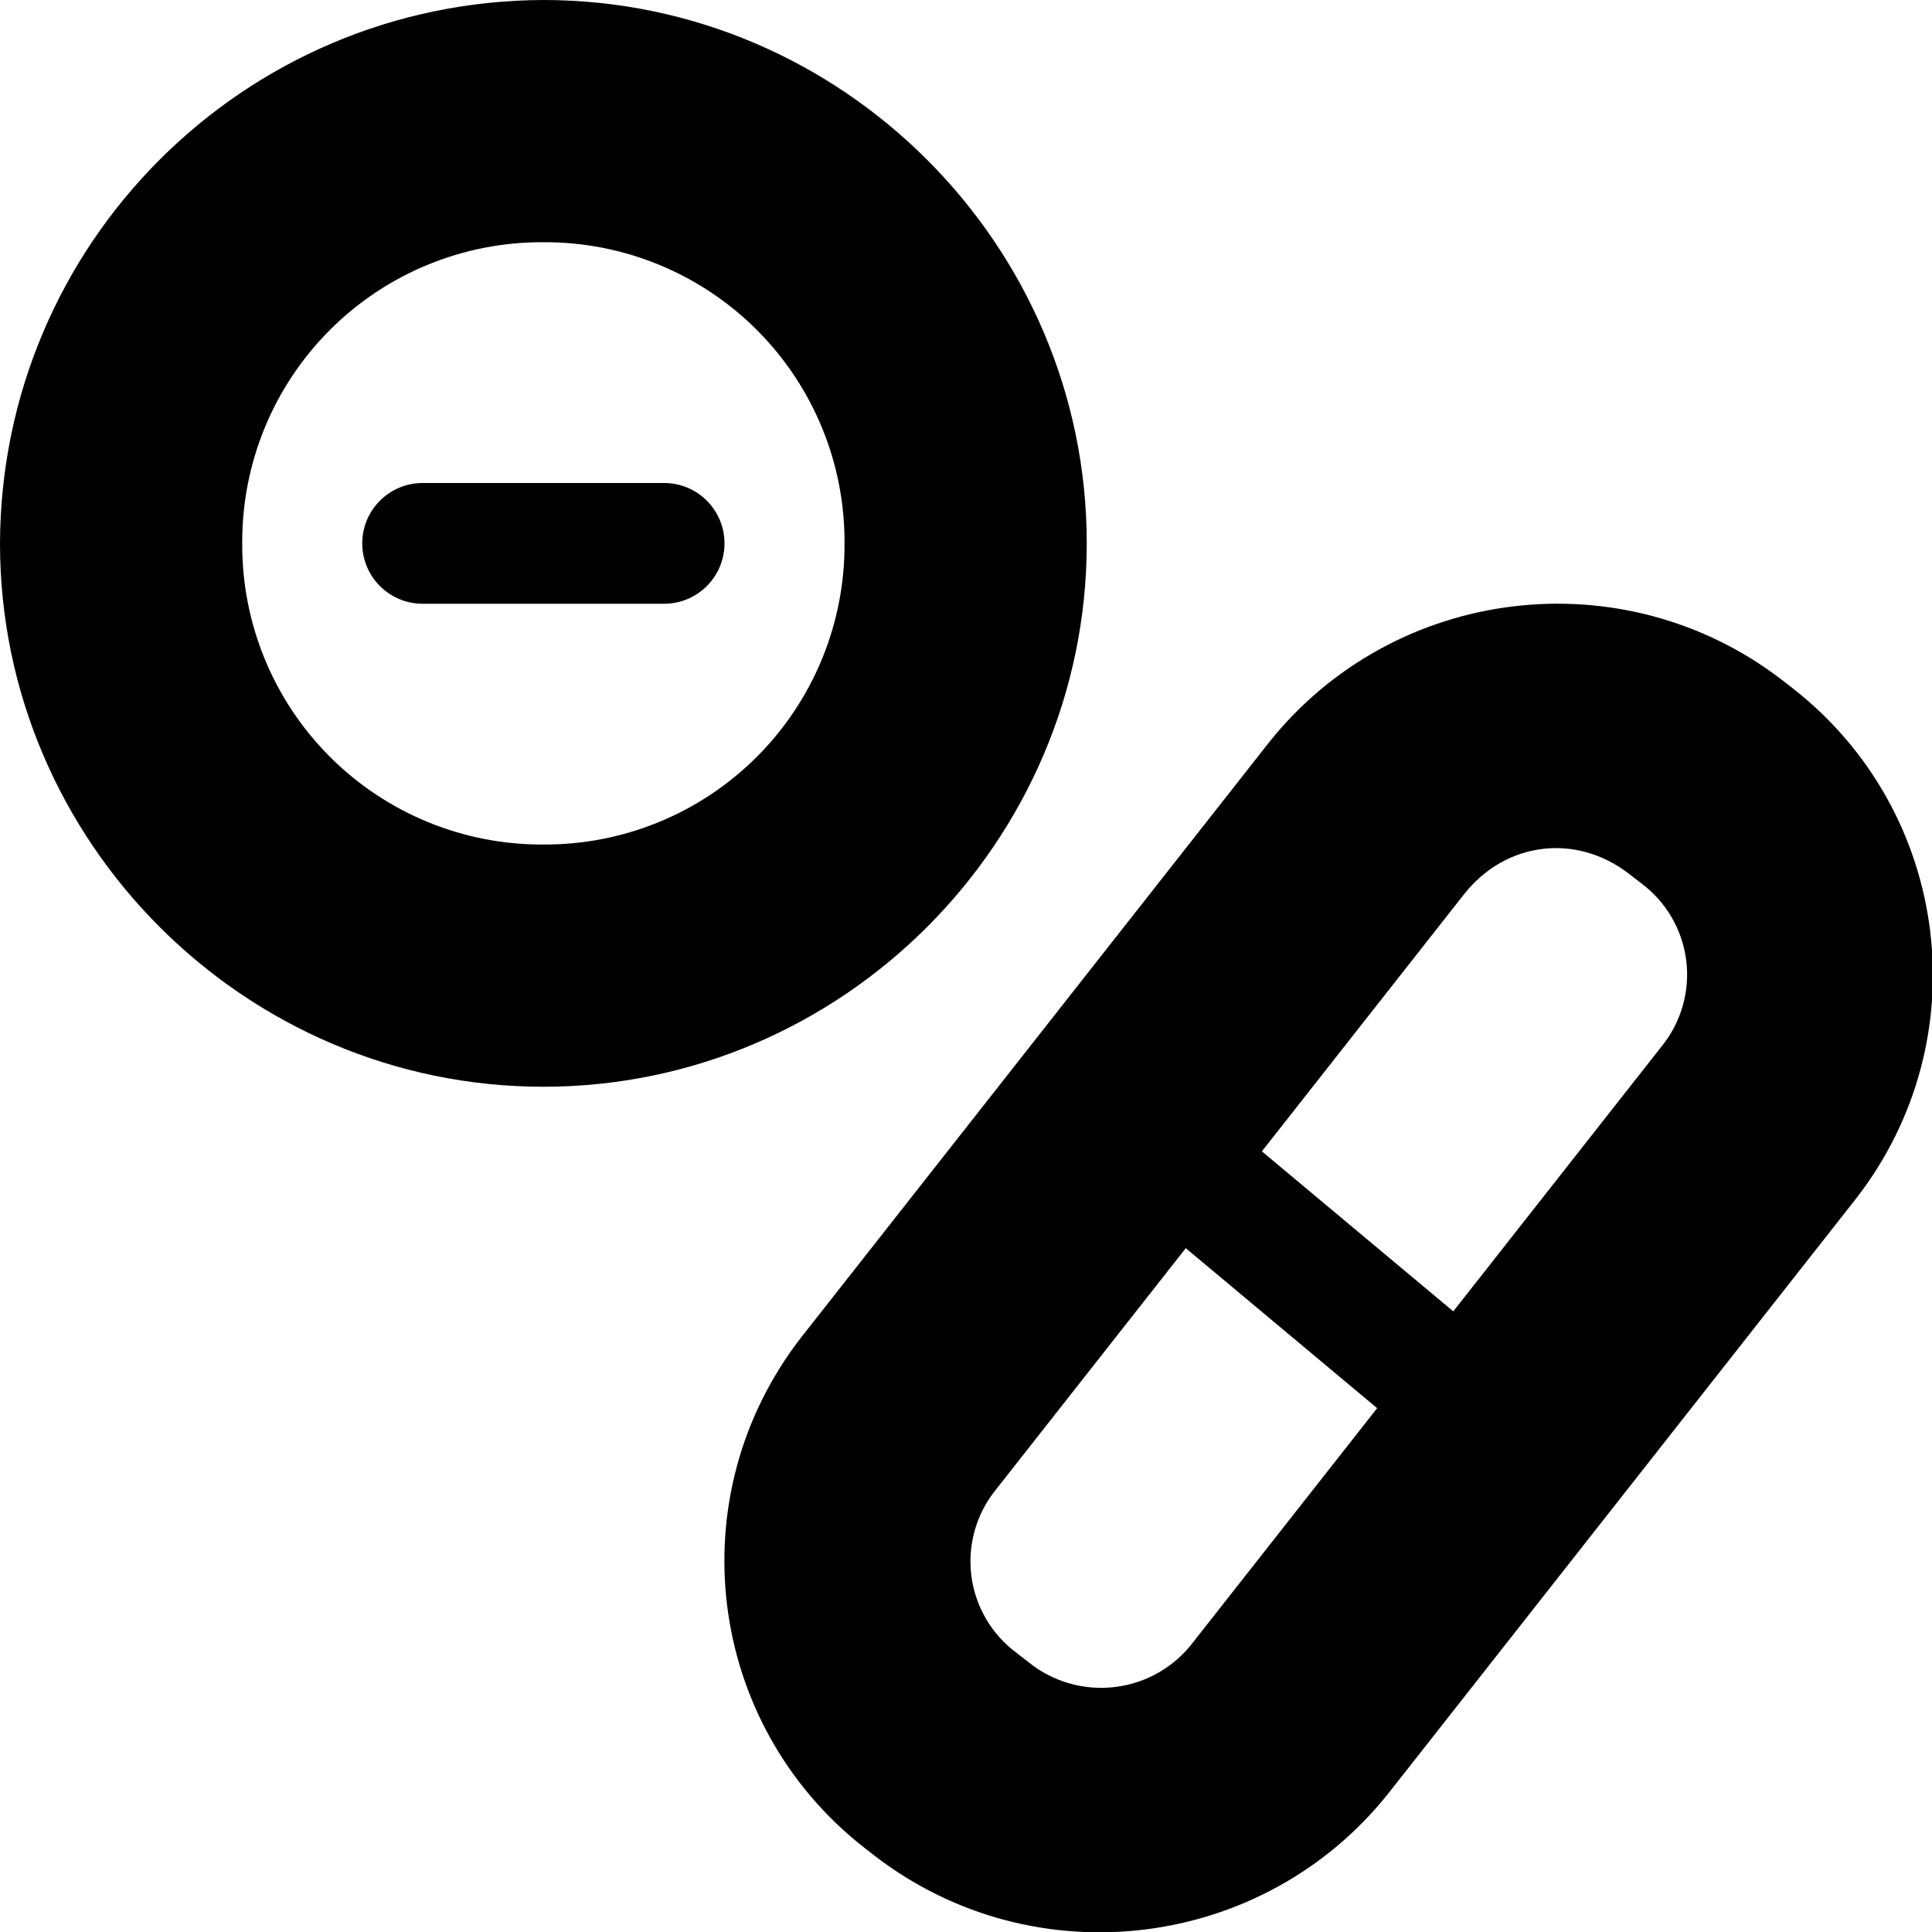
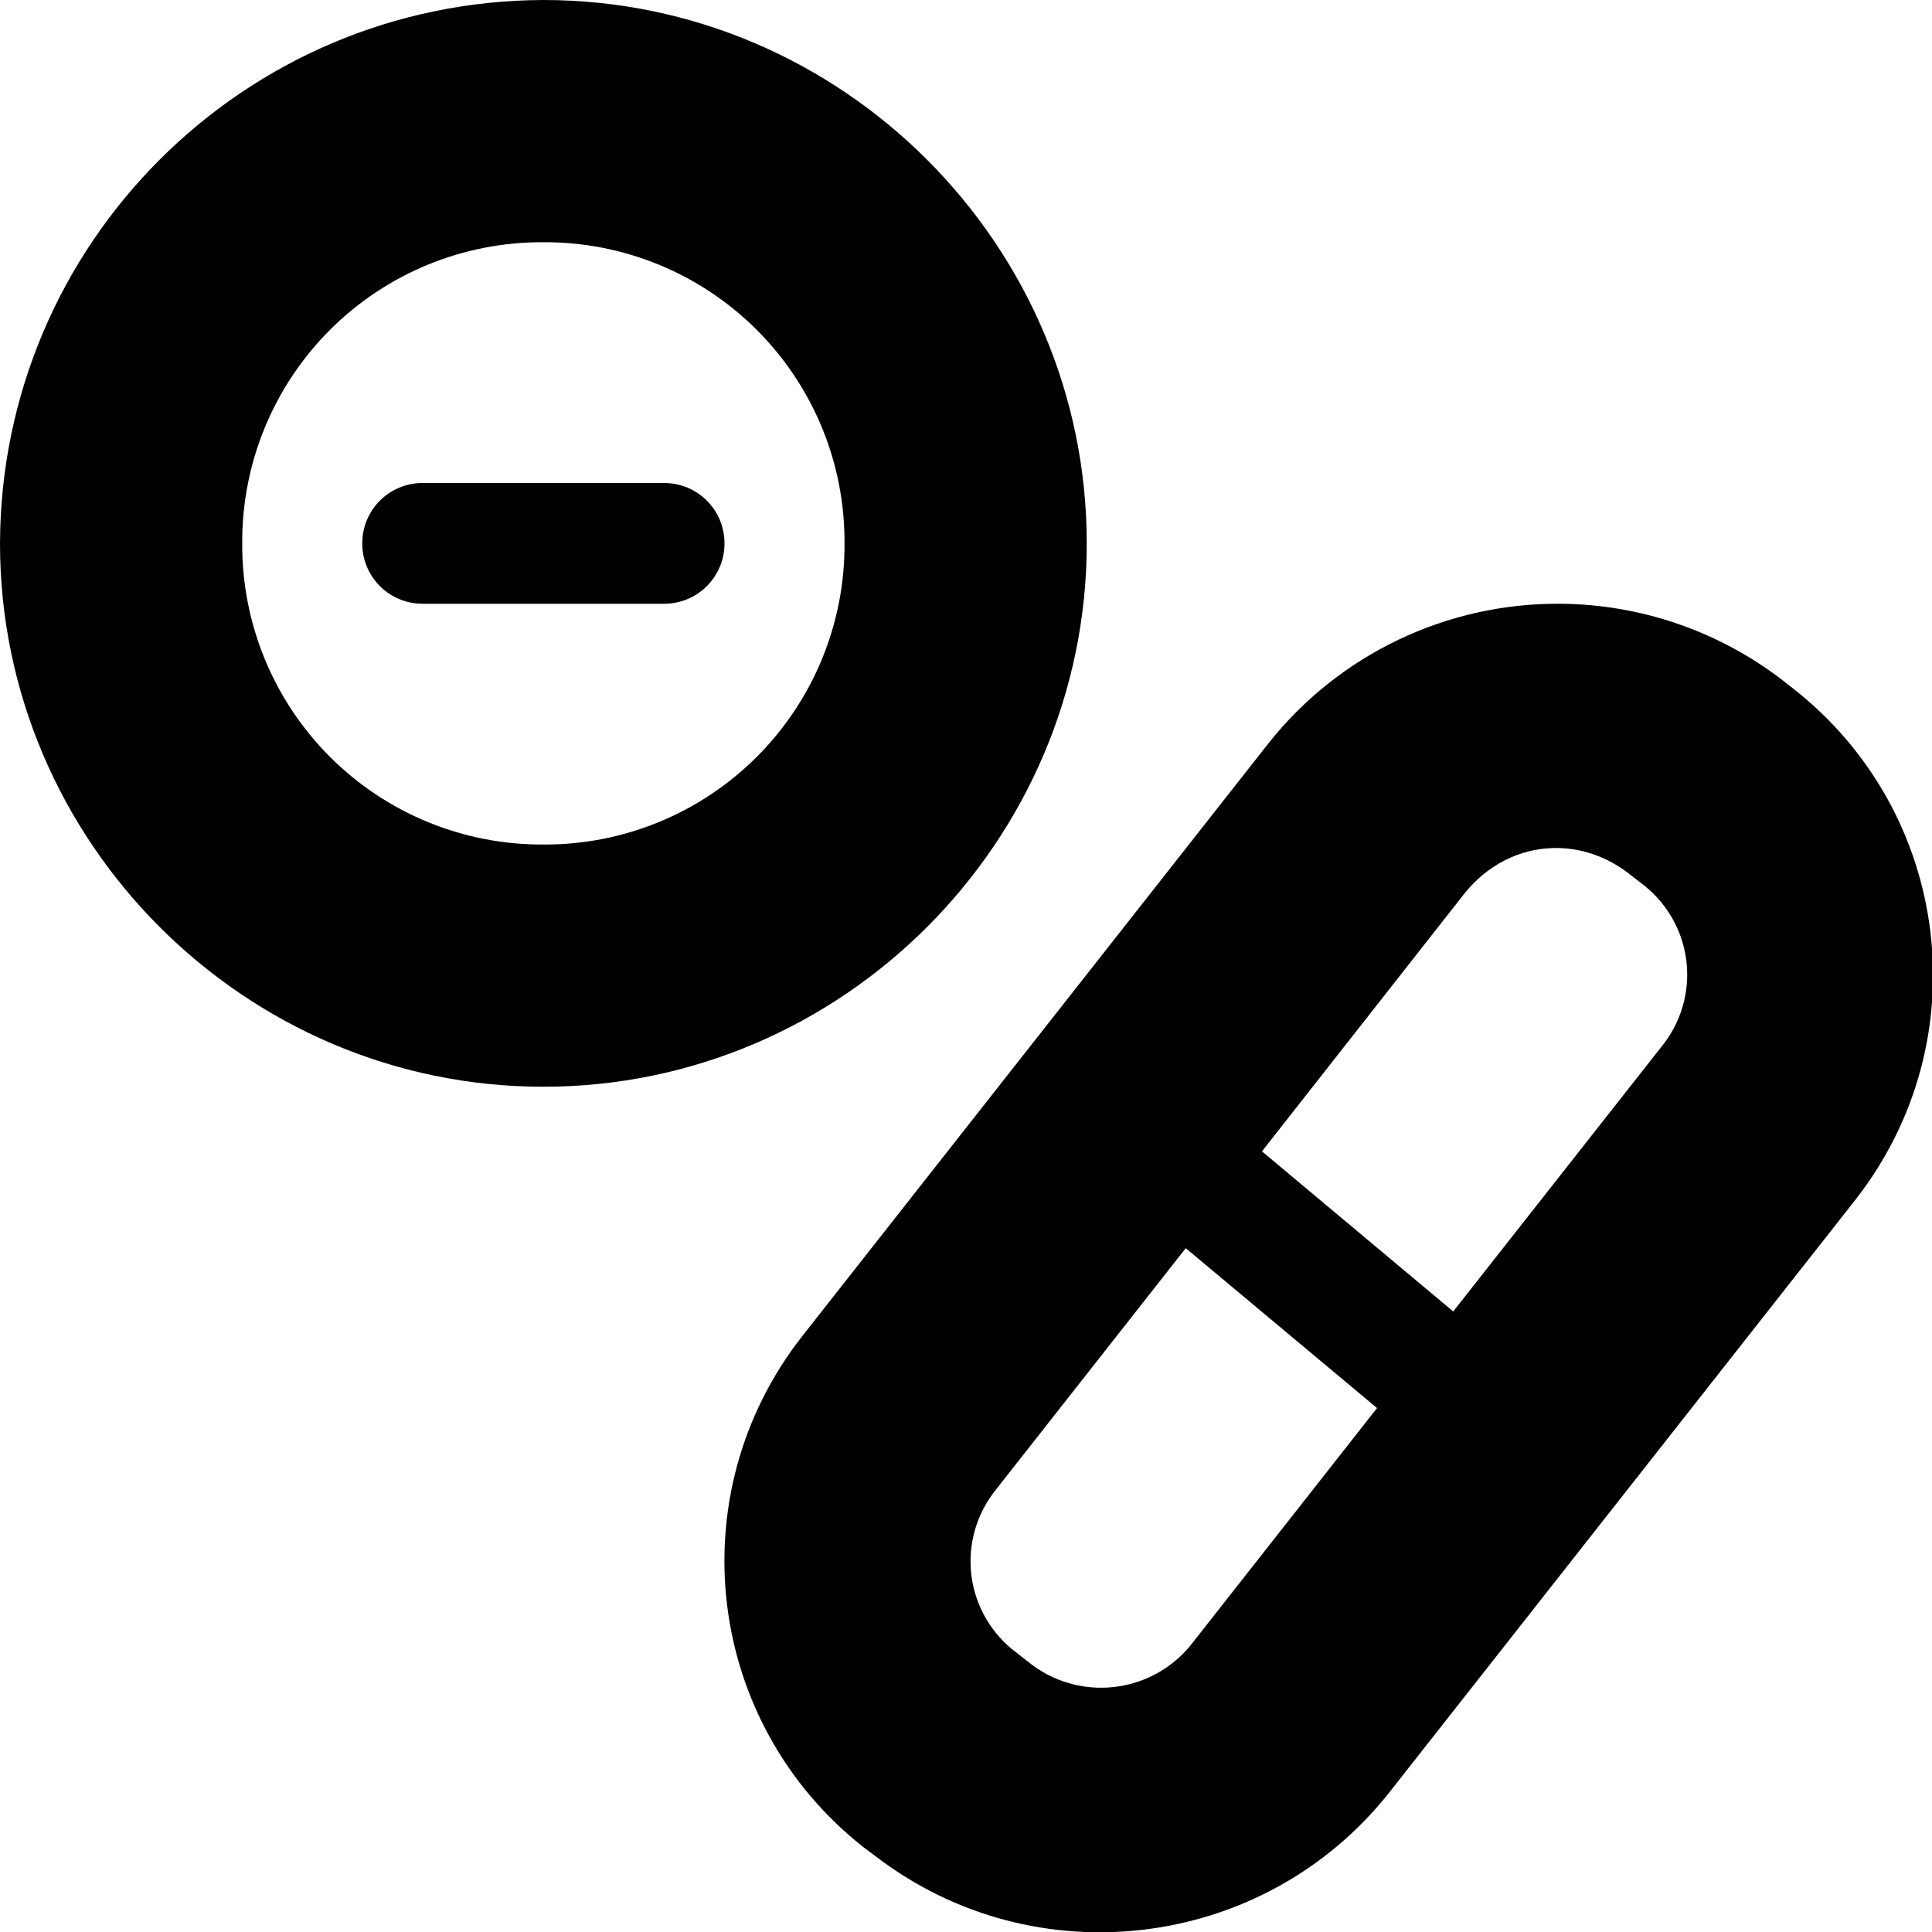
- <svg xmlns="http://www.w3.org/2000/svg" xml:space="preserve" width="16" height="16">
-   <path d="M4.5 0A4.515 4.515 0 0 0 0 4.5C0 6.973 2.027 9 4.5 9S9 6.973 9 4.5 6.973 0 4.5 0m0 2.006A2.48 2.48 0 0 1 6.994 4.5 2.48 2.48 0 0 1 4.5 6.994 2.48 2.48 0 0 1 2.006 4.5 2.48 2.48 0 0 1 4.5 2.006" style="color:#000;fill:#000;fill-rule:evenodd;stroke-linecap:round;stroke-linejoin:round;-inkscape-stroke:none;paint-order:markers stroke fill" />
-   <rect width="3" height="1" x="3" y="4" ry=".5" style="fill:#000;fill-opacity:1;fill-rule:evenodd;stroke:none;stroke-width:3.013;stroke-linecap:round;stroke-linejoin:round;stroke-dasharray:none;stroke-opacity:1;paint-order:markers stroke fill" />
-   <path d="M15.082-4.602a3.034 3.034 0 0 0-3.02 3.018v6.262a3.036 3.036 0 0 0 3.02 3.02h.117a3.036 3.036 0 0 0 3.02-3.02v-6.262a3.034 3.034 0 0 0-3.02-3.018zm0 2.045h.117a.95.95 0 0 1 .975.973v6.262a.95.95 0 0 1-.975.972h-.117a.95.95 0 0 1-.973-.972v-6.262c0-.557.416-.973.973-.973" style="color:#000;fill:#000;fill-rule:evenodd;stroke-linecap:round;stroke-linejoin:round;-inkscape-stroke:none;paint-order:markers stroke fill" transform="matrix(.7899 .61323 -.6181 .7861 0 0)" />
-   <rect width="4.052" height="1.02" x="12.81" y=".613" ry=".51" style="fill:#000;fill-opacity:1;fill-rule:evenodd;stroke:none;stroke-width:2.033;stroke-linecap:round;stroke-linejoin:round;stroke-dasharray:none;stroke-opacity:1;paint-order:markers stroke fill" transform="matrix(.76722 .64139 -.61718 .78682 0 0)" />
+ <svg xmlns="http://www.w3.org/2000/svg" id="svg2" width="16" height="16" version="1.1" xml:space="preserve">
+   <path id="path1" d="m4.5 0a4.515 4.515 0 0 0-4.5 4.5c0 2.473 2.027 4.5 4.5 4.5s4.5-2.027 4.5-4.5-2.027-4.5-4.5-4.5zm0 2.006a2.48 2.48 0 0 1 2.494 2.494 2.48 2.48 0 0 1-2.494 2.494 2.48 2.48 0 0 1-2.494-2.494 2.48 2.48 0 0 1 2.494-2.494zm-1 1.994c-0.277 0-0.5 0.223-0.5 0.5s0.223 0.5 0.5 0.5h2c0.277 0 0.5-0.223 0.5-0.5s-0.223-0.5-0.5-0.5h-2zm9.42 1a3.025 3.043 82.983 0 0-2.412 1.152l-3.871 4.922a3.027 3.045 82.983 0 0 0.518 4.227l0.094 0.07a3.027 3.045 82.983 0 0 4.252-0.521l3.871-4.922a3.025 3.043 82.983 0 0-0.521-4.225l-0.092-0.072a3.025 3.043 82.983 0 0-1.838-0.631zm-0.055 2.023c0.216-0.005 0.436 0.065 0.629 0.215l0.092 0.072a0.947 0.953 82.983 0 1 0.17 1.363l-1.721 2.188-1.584-1.326 1.672-2.129c0.194-0.246 0.465-0.377 0.742-0.383zm-3.045 3.314 1.584 1.324-1.52 1.934a0.947 0.953 82.983 0 1-1.371 0.166l-0.092-0.072a0.947 0.953 82.983 0 1-0.168-1.359l1.566-1.992z" fill-rule="evenodd" stroke-linecap="round" stroke-linejoin="round" style="-inkscape-stroke:none;paint-order:markers stroke fill" />
</svg>
